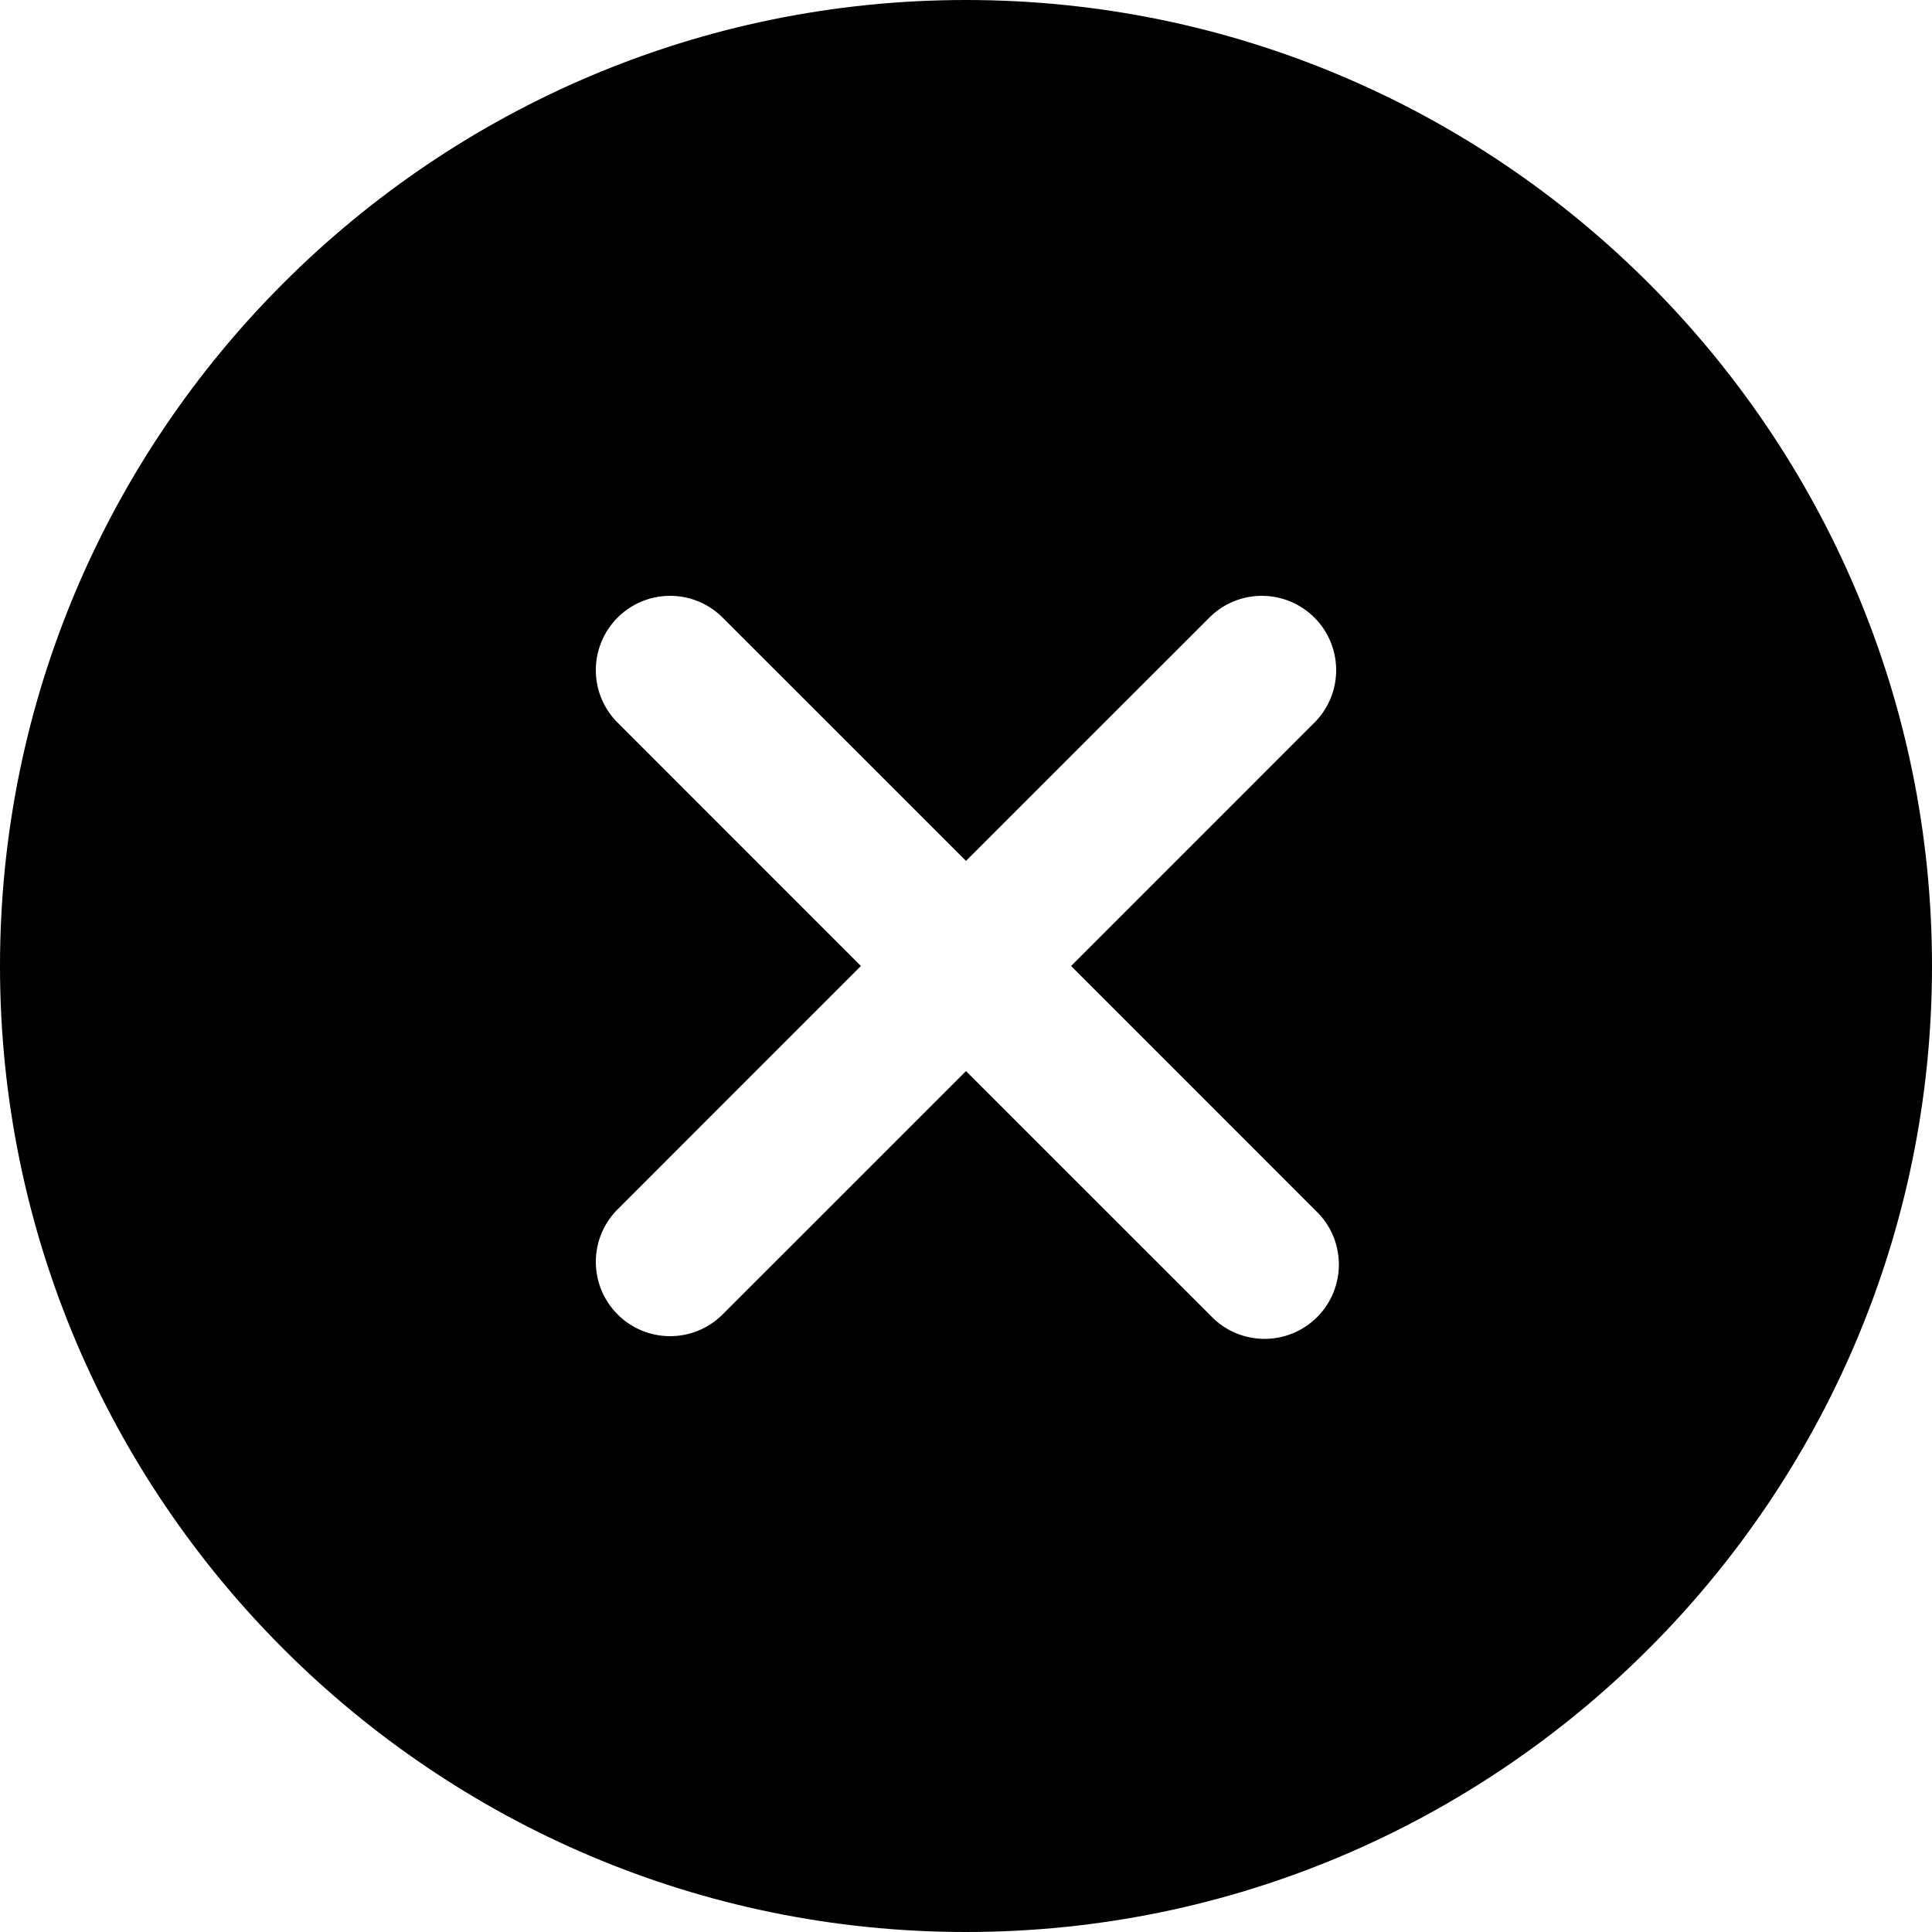
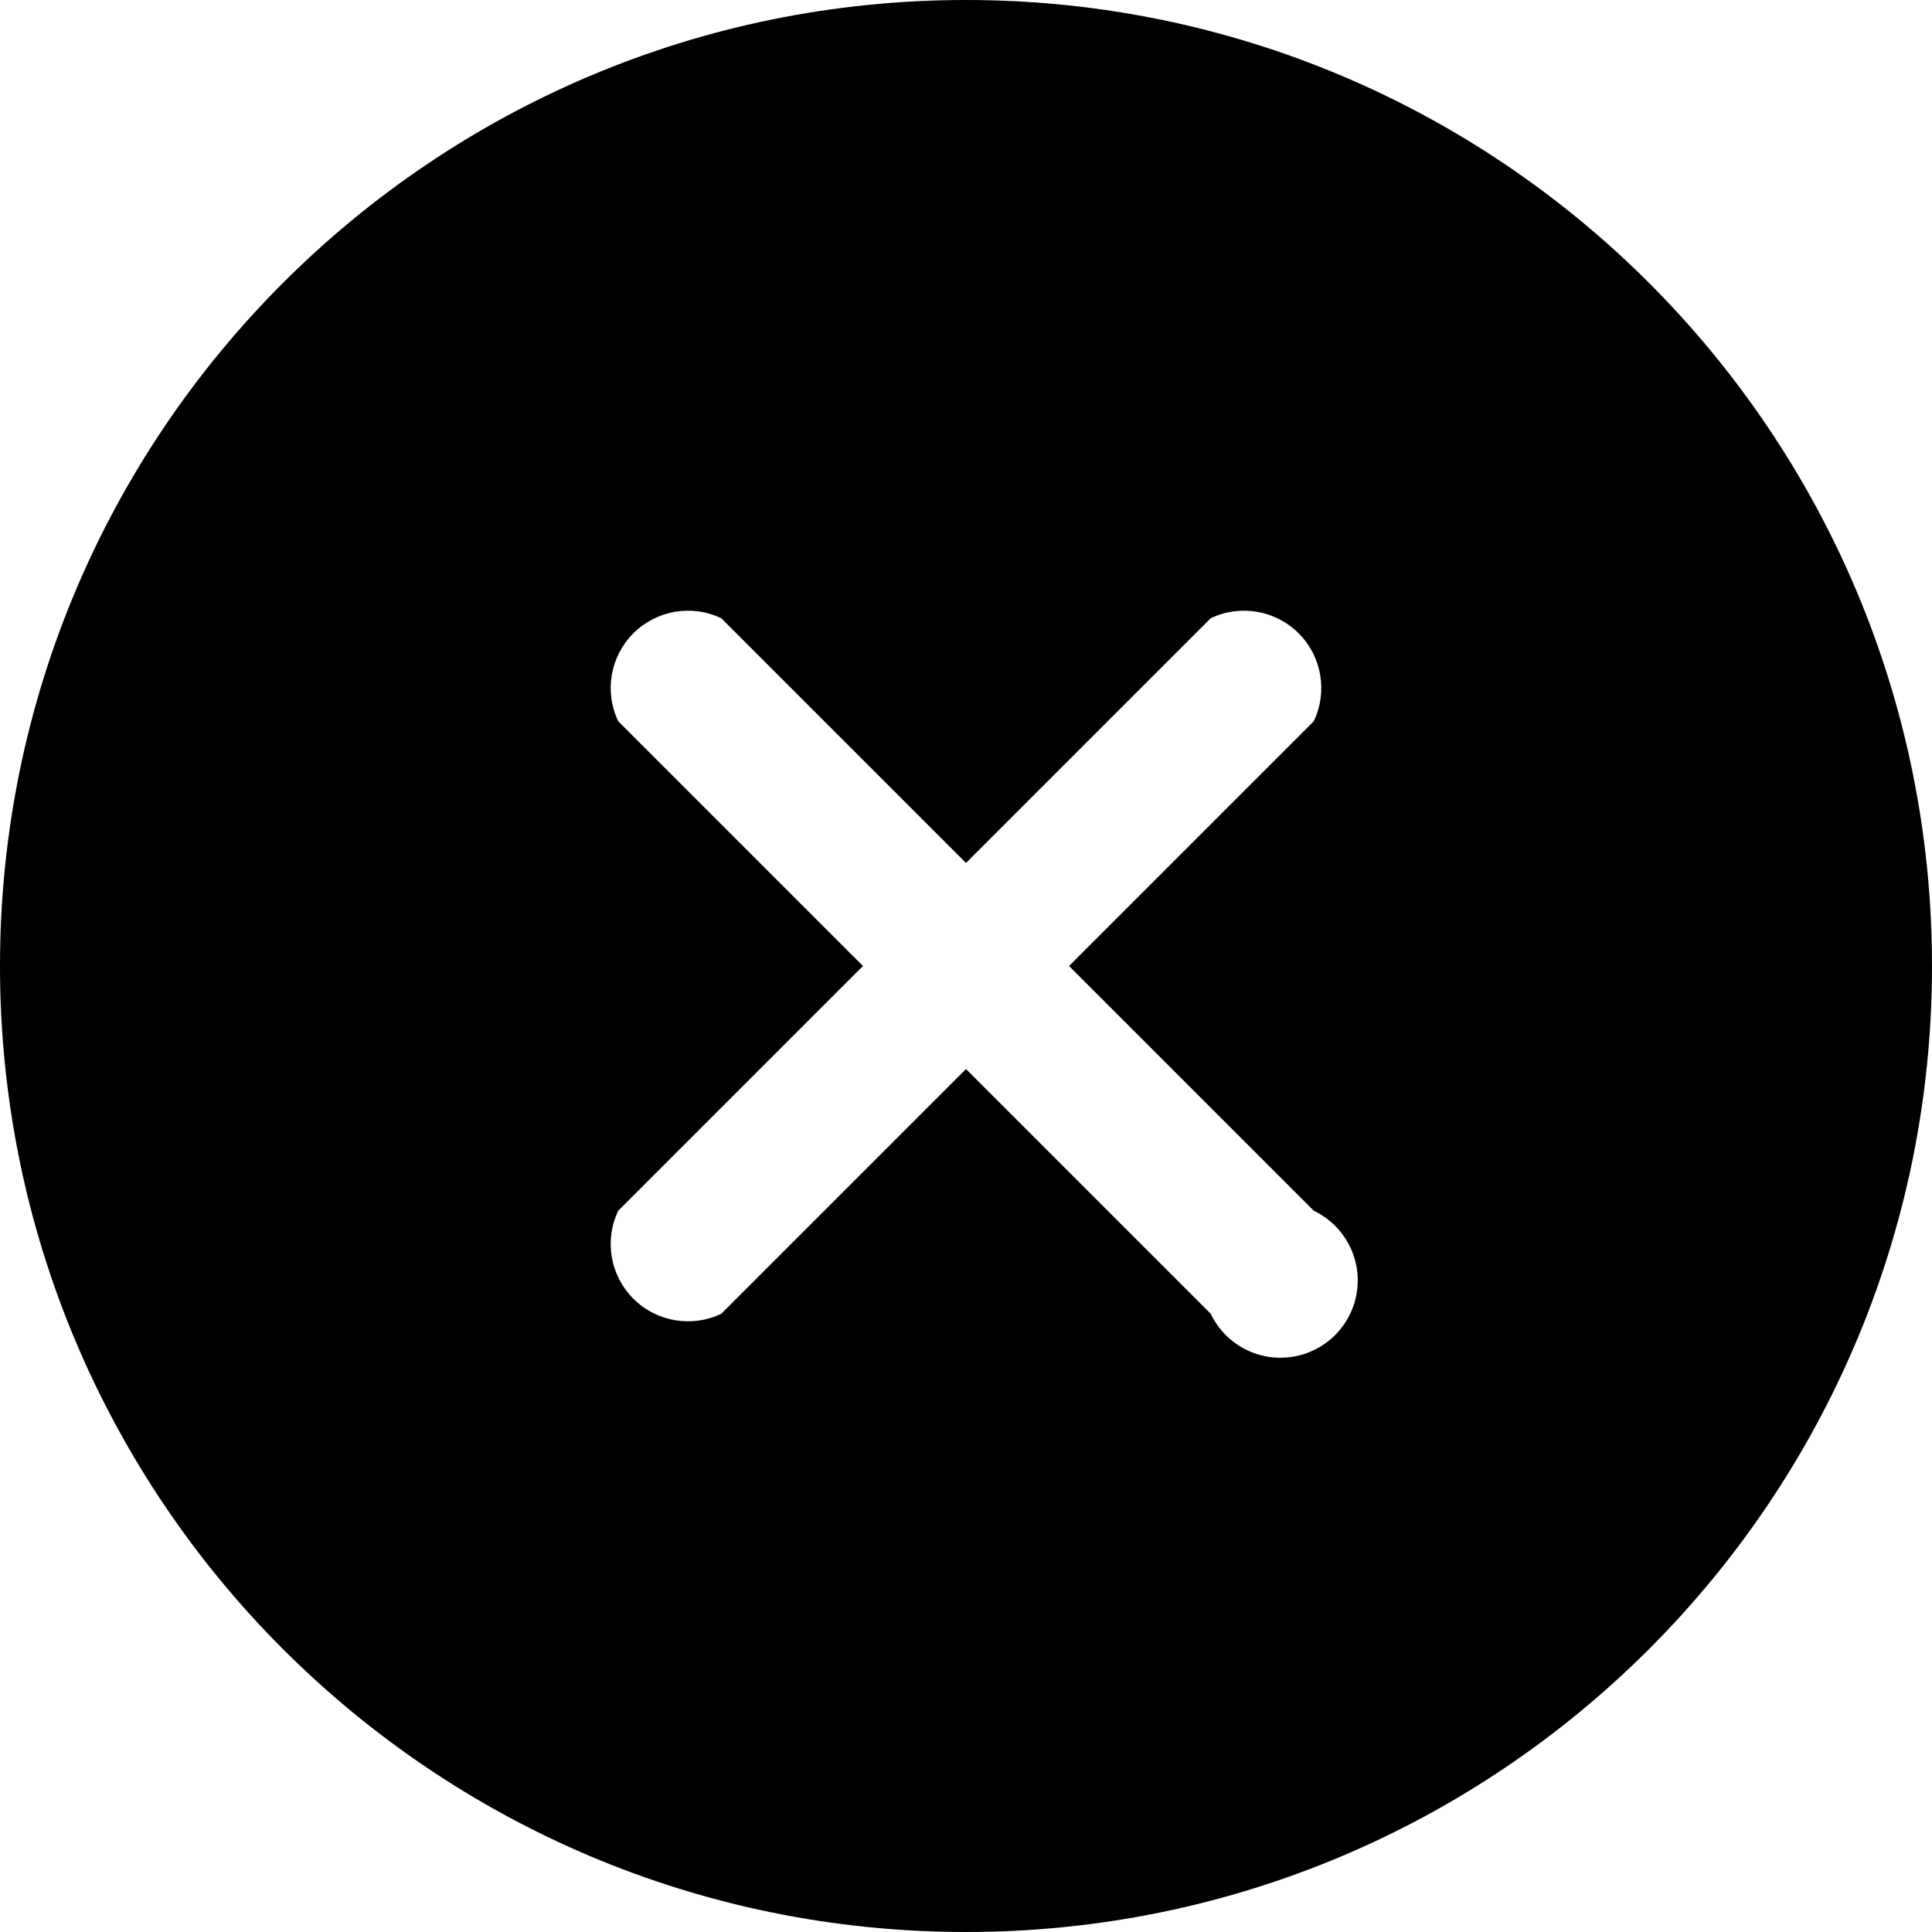
- <svg xmlns="http://www.w3.org/2000/svg" width="30" height="30" viewBox="0 0 30 30" fill="none">
-   <path id="Vector" d="M15 0C6.729 0 0 6.729 0 15C0 23.271 6.729 30 15 30C23.271 30 30 23.271 30 15C30 6.729 23.271 0 15 0ZM20.431 18.8C20.543 18.906 20.632 19.033 20.694 19.174C20.755 19.316 20.788 19.468 20.79 19.622C20.792 19.776 20.763 19.928 20.705 20.071C20.647 20.214 20.561 20.343 20.452 20.452C20.343 20.561 20.214 20.647 20.071 20.705C19.928 20.763 19.776 20.792 19.622 20.79C19.468 20.788 19.316 20.755 19.174 20.694C19.033 20.632 18.906 20.543 18.8 20.431L15 16.632L11.2 20.431C10.982 20.638 10.692 20.752 10.391 20.748C10.09 20.744 9.802 20.623 9.59 20.41C9.377 20.198 9.256 19.91 9.252 19.609C9.248 19.308 9.362 19.018 9.569 18.8L13.368 15L9.569 11.2C9.362 10.982 9.248 10.692 9.252 10.391C9.256 10.09 9.377 9.802 9.59 9.59C9.802 9.377 10.09 9.256 10.391 9.252C10.692 9.248 10.982 9.362 11.2 9.569L15 13.368L18.8 9.569C19.018 9.362 19.308 9.248 19.609 9.252C19.91 9.256 20.198 9.377 20.41 9.59C20.623 9.802 20.744 10.09 20.748 10.391C20.752 10.692 20.638 10.982 20.431 11.2L16.632 15L20.431 18.8Z" fill="black" />
+ <svg xmlns="http://www.w3.org/2000/svg" fill="none" viewBox="0 0 30 30">
+   <path fill="#000" d="M15 0a15 15 0 1 0 0 30 15 15 0 0 0 0-30Zm5.4 18.8a1.2 1.2 0 1 1-1.6 1.6L15 16.6l-3.8 3.8a1.2 1.2 0 0 1-1.6-1.6l3.8-3.8-3.8-3.8a1.2 1.2 0 0 1 1.6-1.6l3.8 3.8 3.8-3.8a1.2 1.2 0 0 1 1.6 1.6L16.6 15l3.8 3.8Z" />
</svg>
